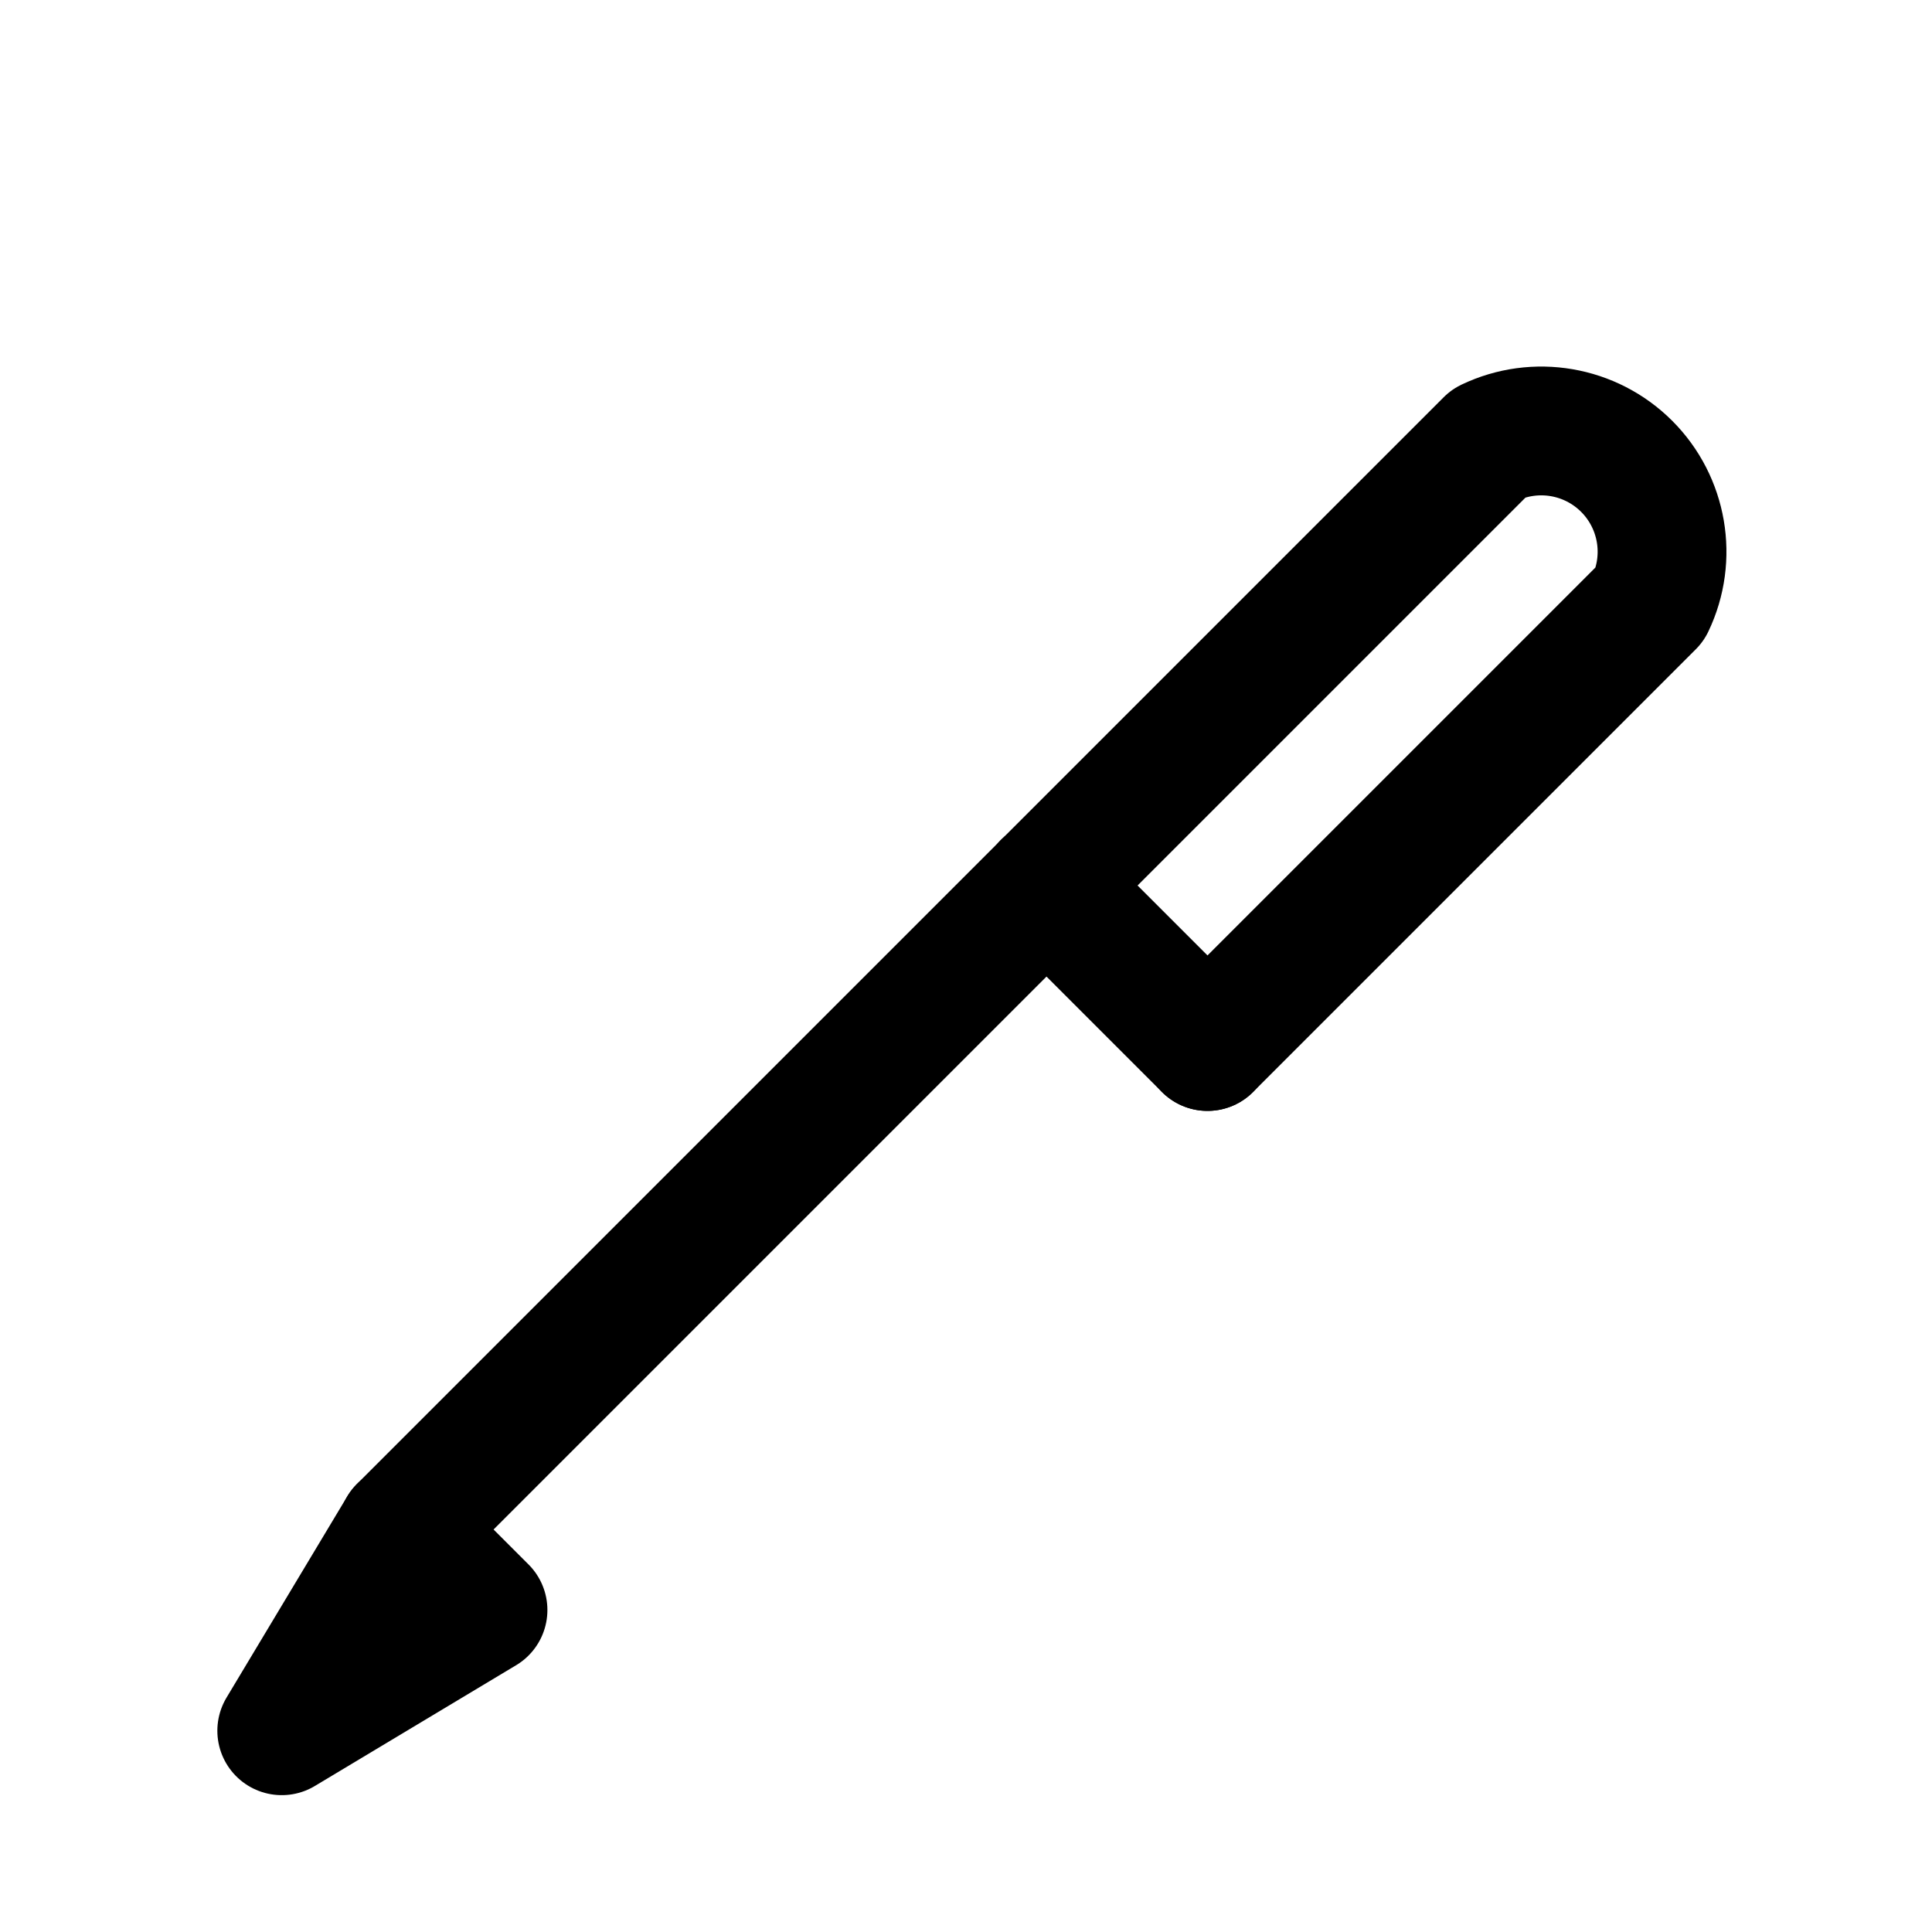
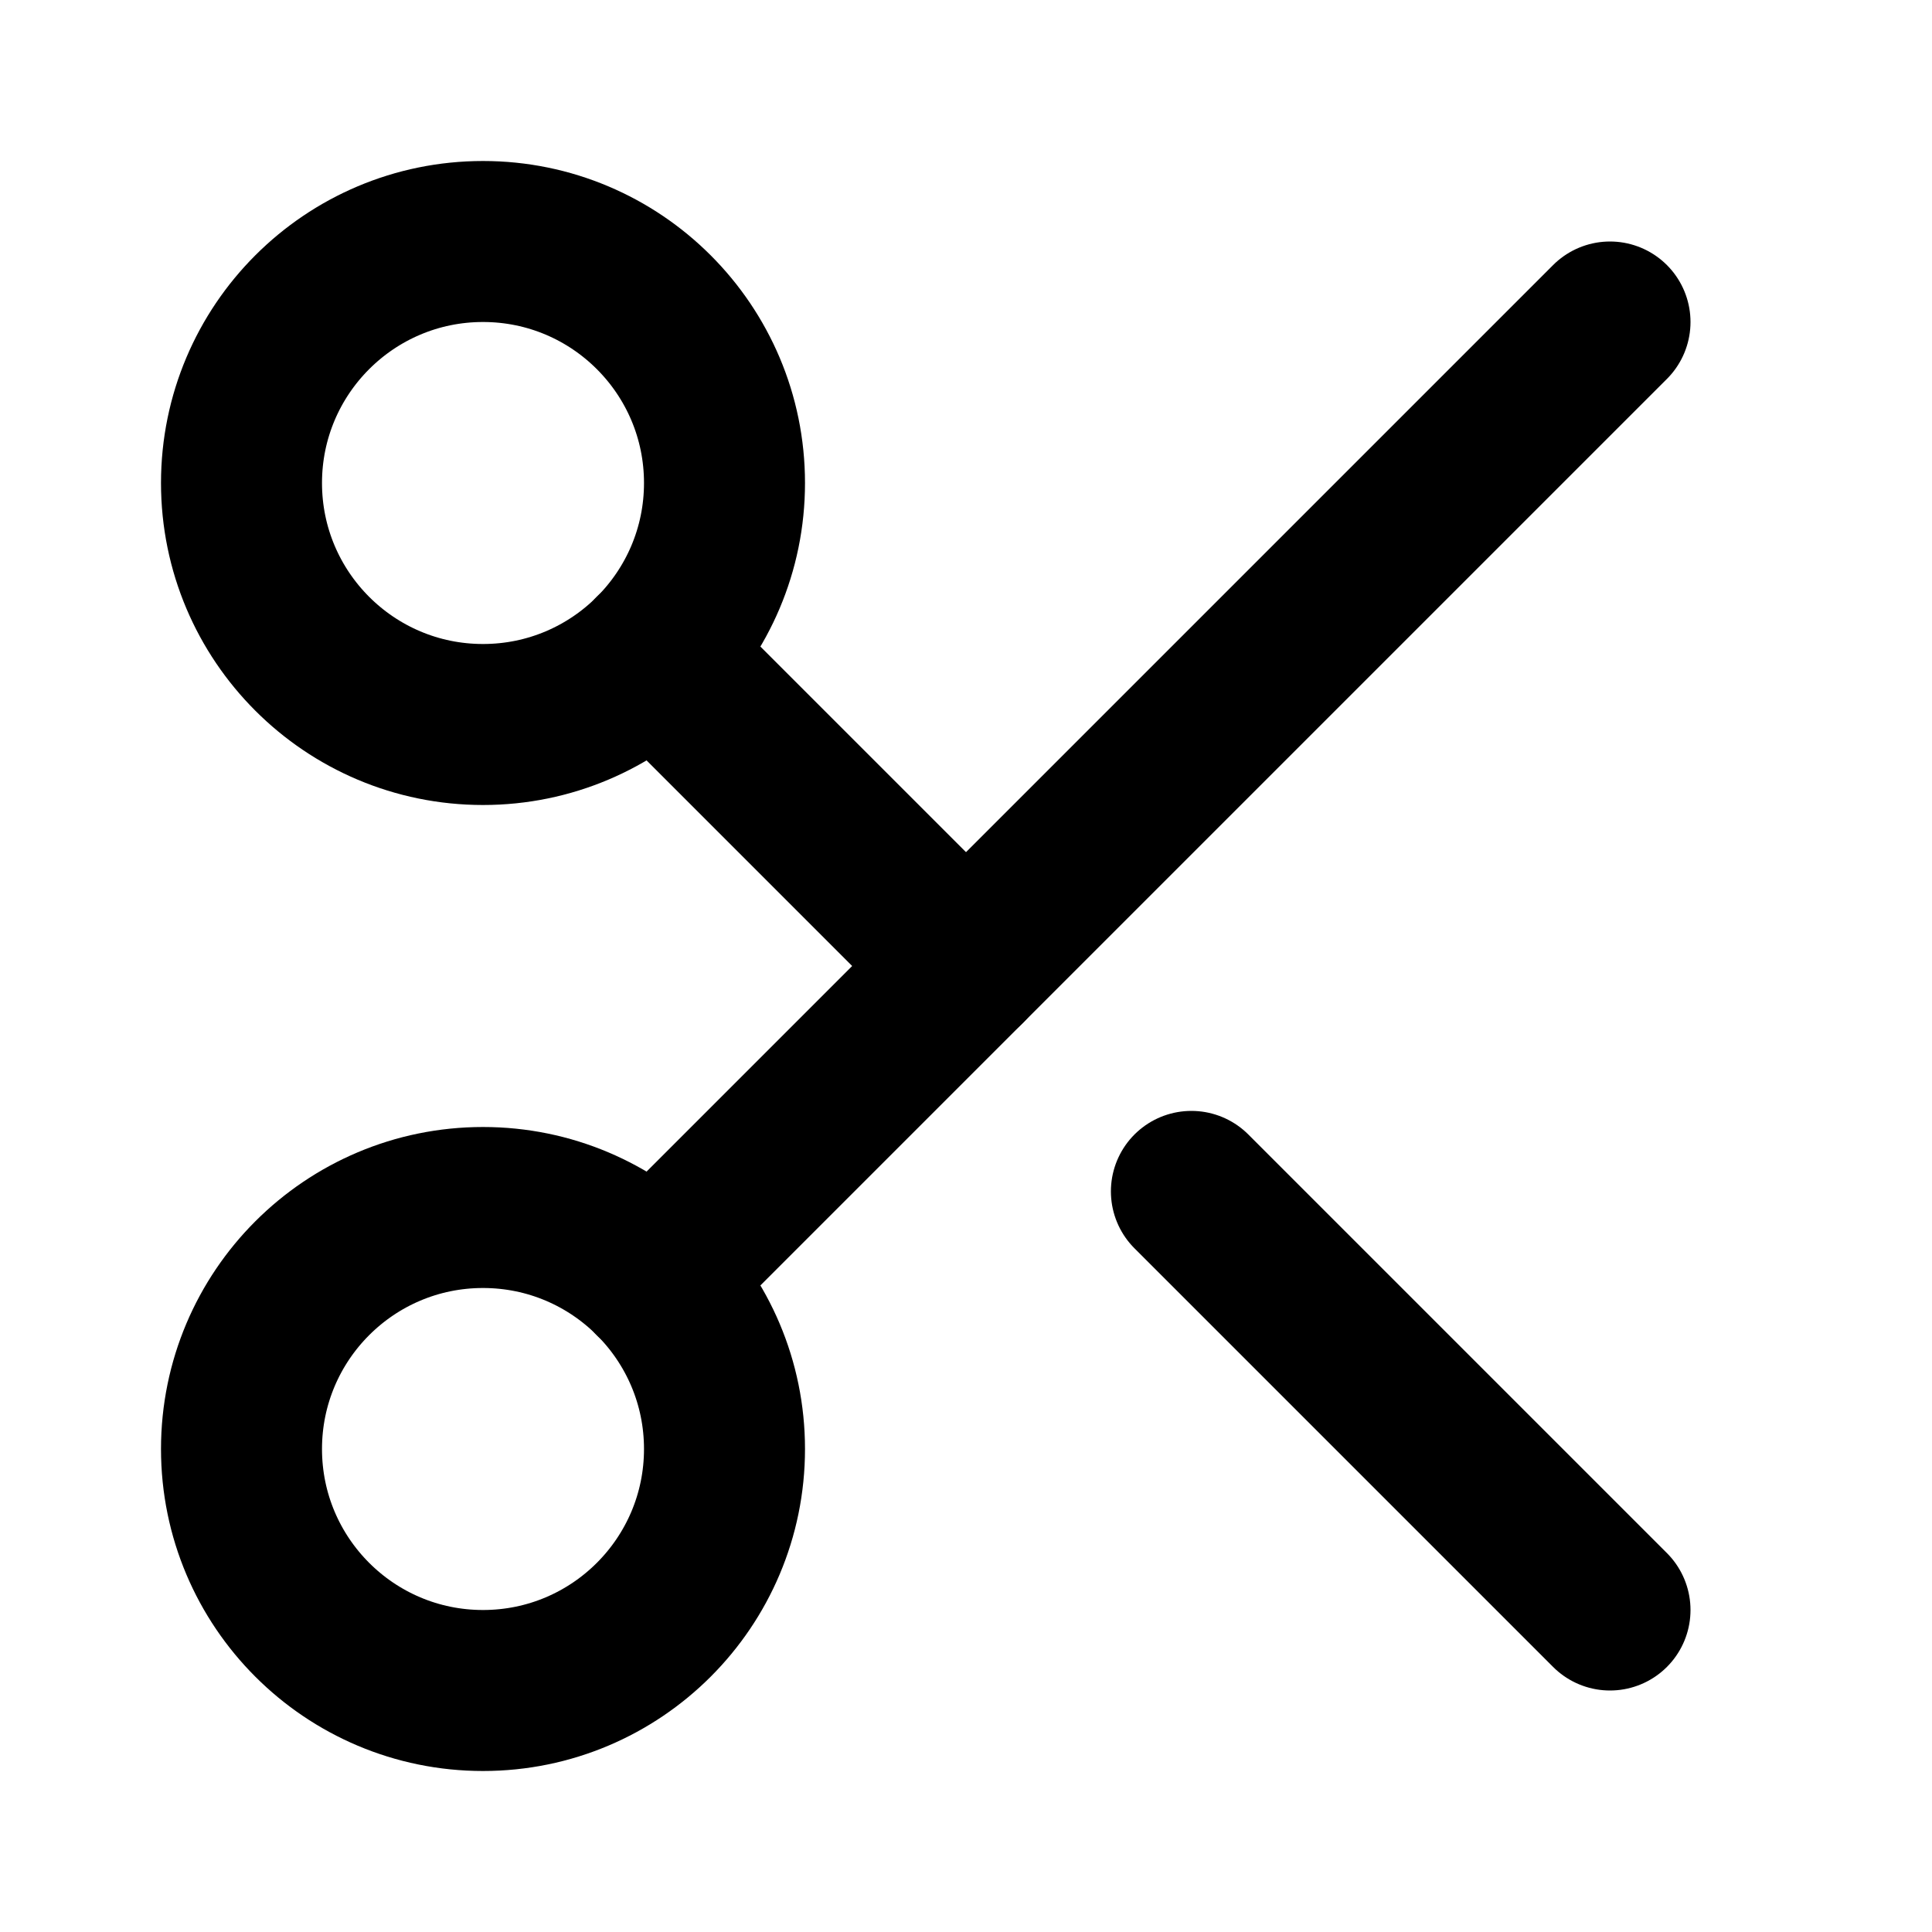
- <svg xmlns="http://www.w3.org/2000/svg" viewBox="0 0 24 24" fill="none" stroke="currentColor" stroke-width="1.6" stroke-linecap="round" stroke-linejoin="round">
-   <path d="M5 19l8-8" />
-   <path d="M13 11l5.5-5.5a1.5 1.5 0 0 1 2 2L15 13" />
-   <path d="M13 11l2 2" />
-   <path d="M5 19l-1.5 2.5L6 20z" fill="currentColor" />
+ <svg xmlns="http://www.w3.org/2000/svg" width="24" height="24" viewBox="0 0 24 24" fill="none" stroke="currentColor" stroke-width="2" stroke-linecap="round" stroke-linejoin="round">
+   <circle cx="6" cy="6" r="3" />
+   <path d="M8.12 8.12 12 12" />
+   <path d="M20 4 8.12 15.88" />
+   <circle cx="6" cy="18" r="3" />
+   <path d="M14.8 14.8 20 20" />
</svg>
